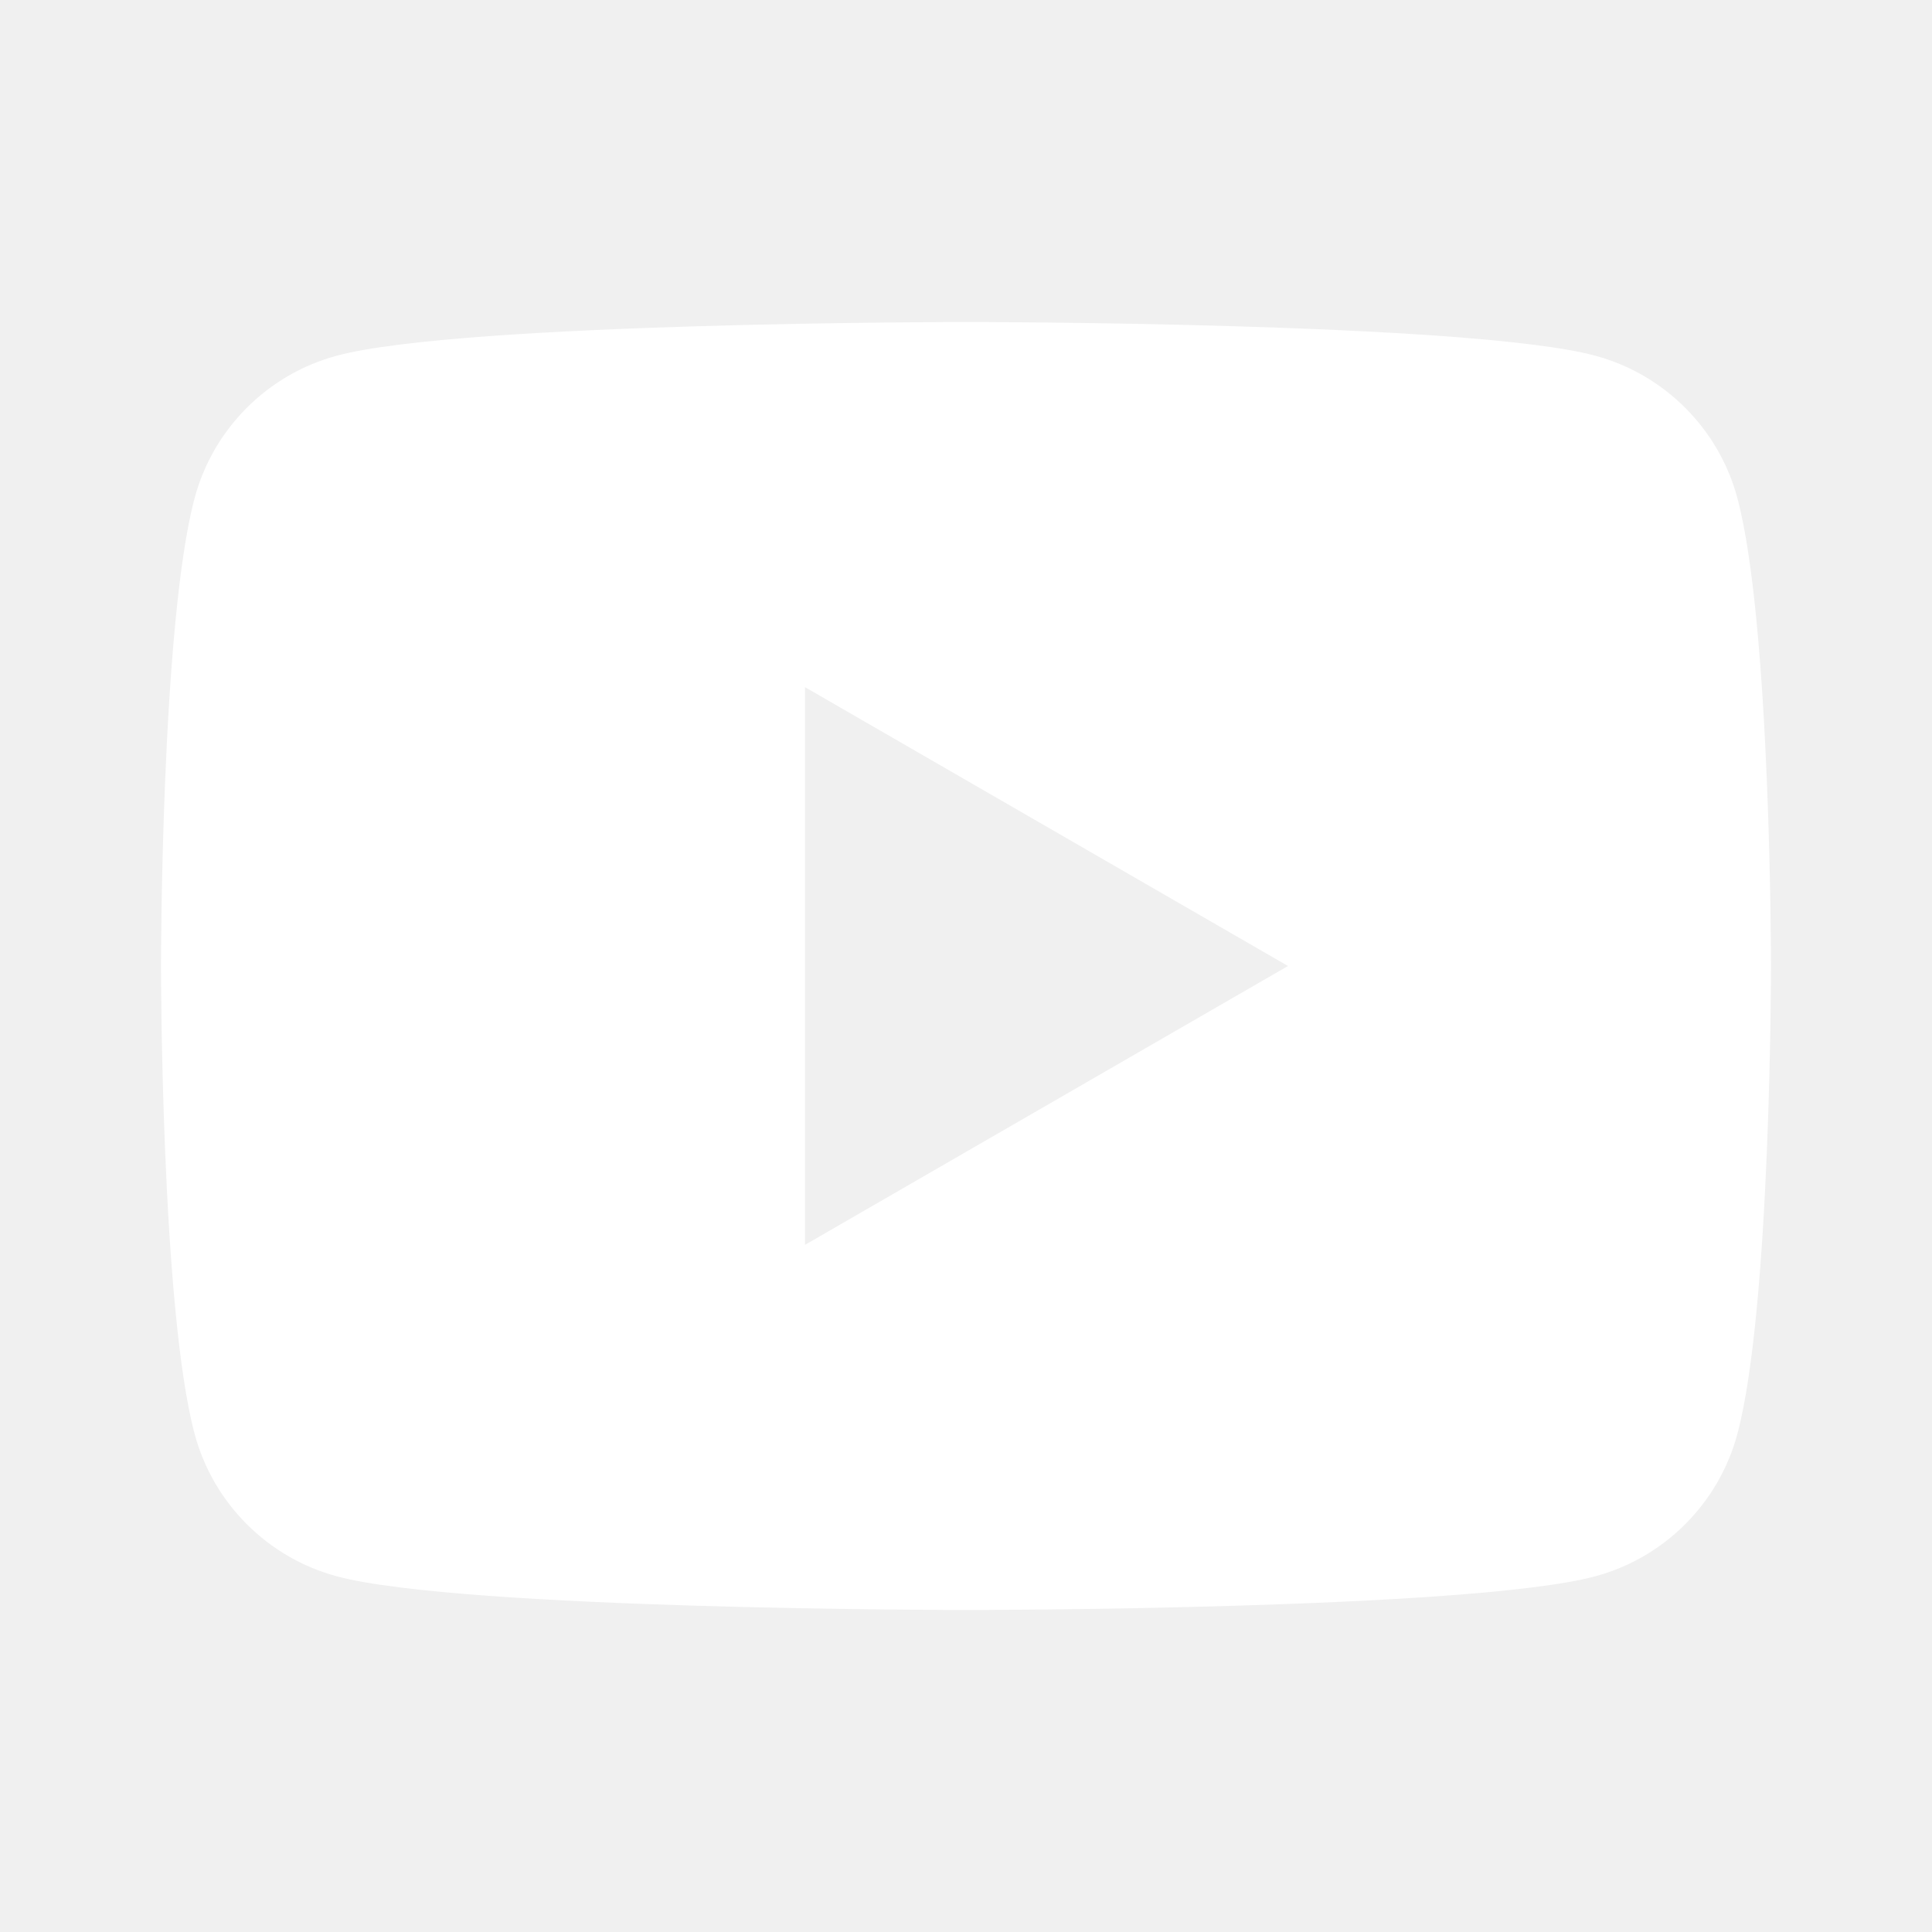
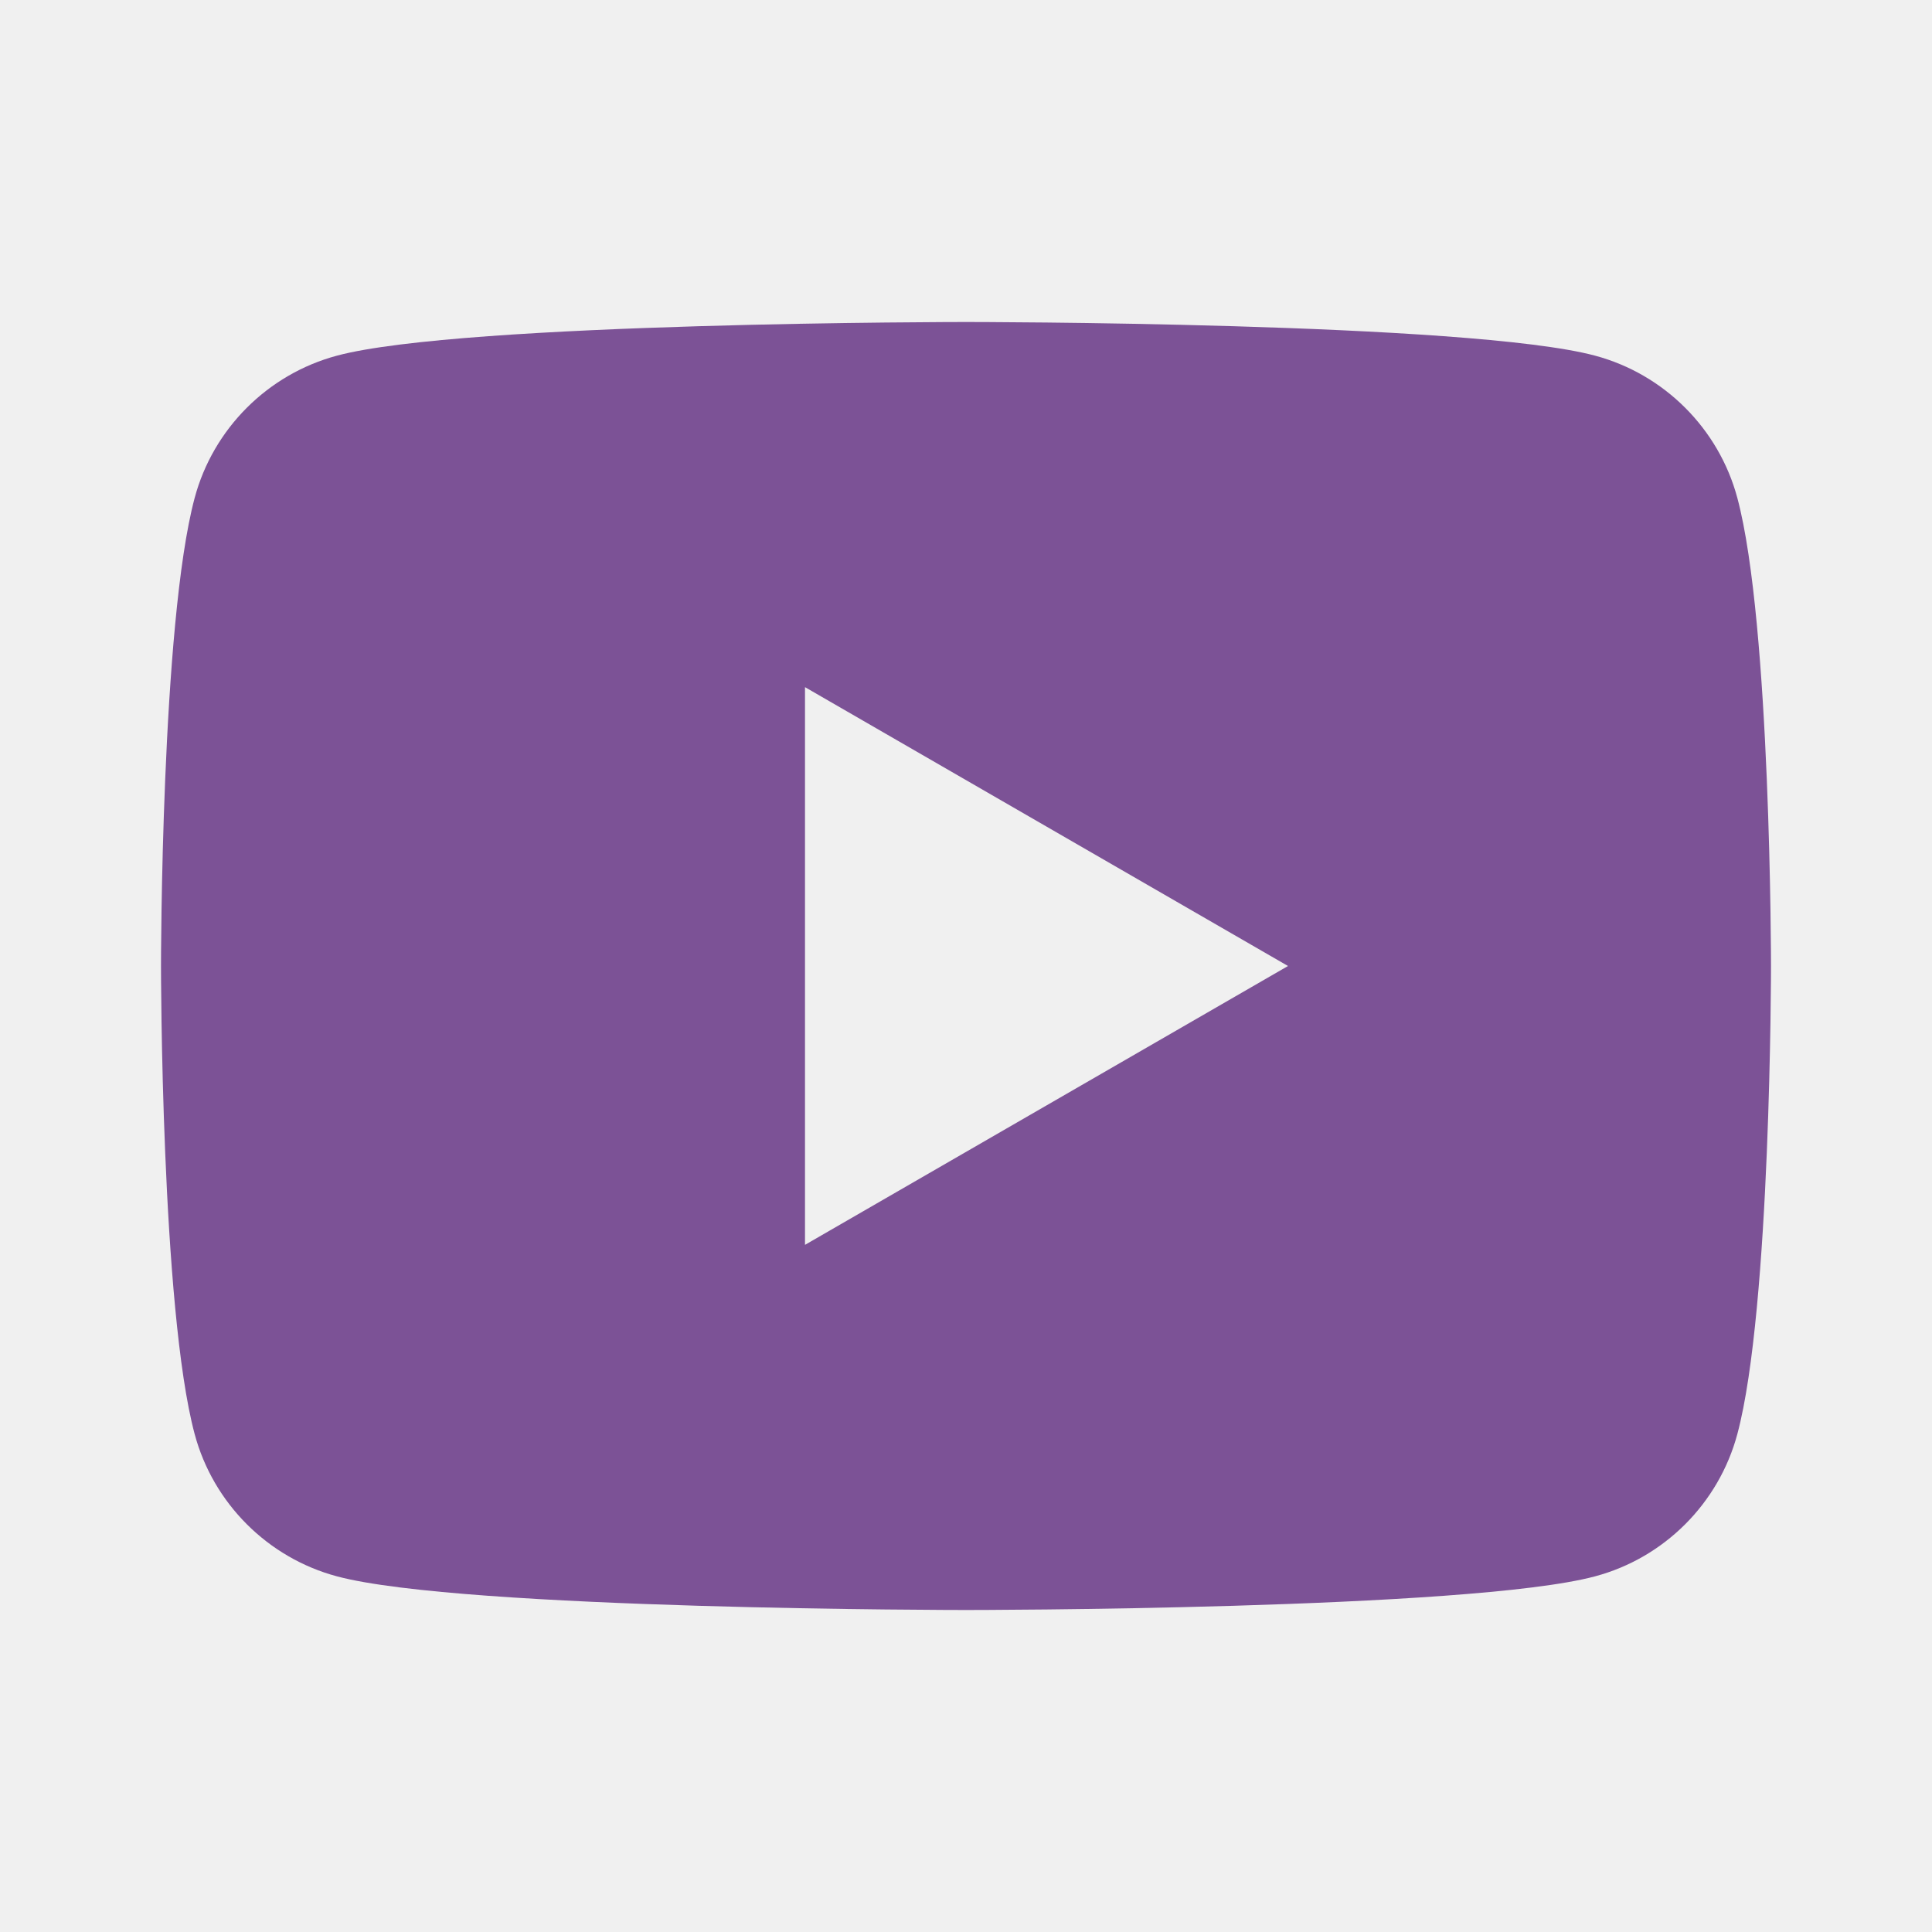
- <svg xmlns="http://www.w3.org/2000/svg" fill="#ffffff" viewBox="0 0 24 24" width="32px" height="32px">
+ <svg xmlns="http://www.w3.org/2000/svg" fill="#7C5296" viewBox="0 0 24 24" width="32px" height="32px">
  <path d="M21.582,6.186c-0.23-0.86-0.908-1.538-1.768-1.768C18.254,4,12,4,12,4S5.746,4,4.186,4.418 c-0.86,0.23-1.538,0.908-1.768,1.768C2,7.746,2,12,2,12s0,4.254,0.418,5.814c0.23,0.86,0.908,1.538,1.768,1.768 C5.746,20,12,20,12,20s6.254,0,7.814-0.418c0.861-0.23,1.538-0.908,1.768-1.768C22,16.254,22,12,22,12S22,7.746,21.582,6.186z M10,15.464V8.536L16,12L10,15.464z" />
</svg>
